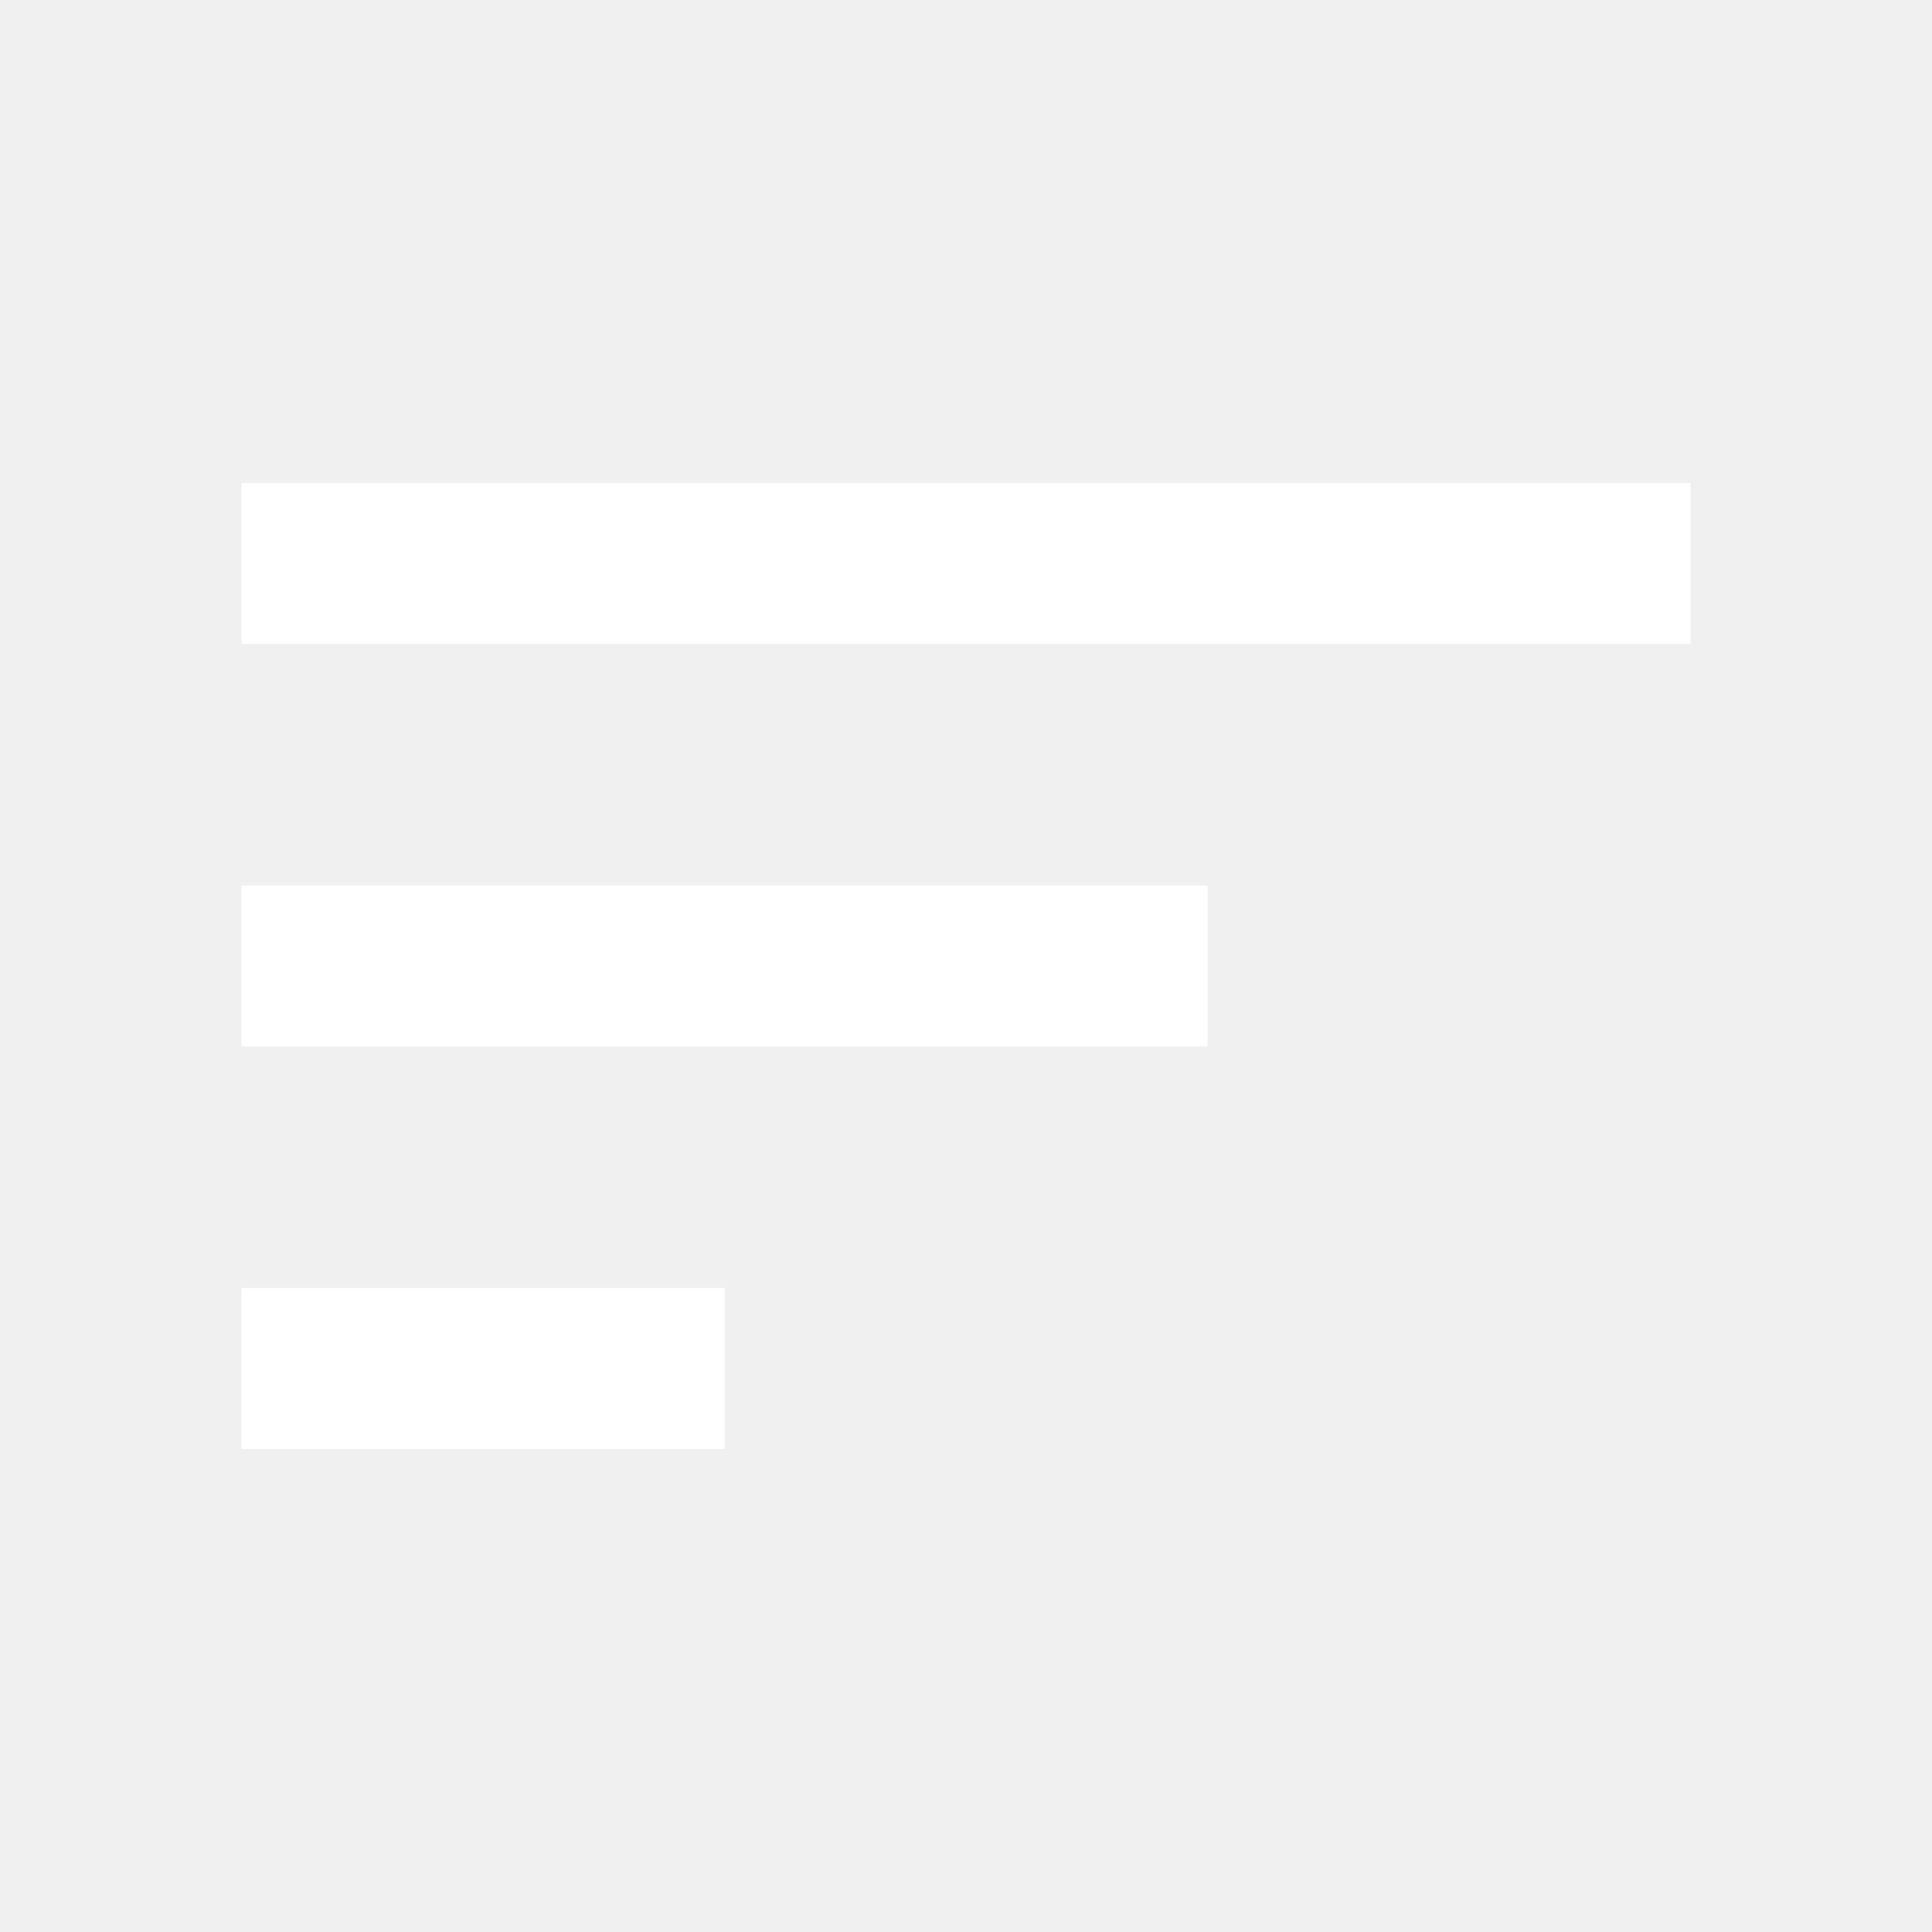
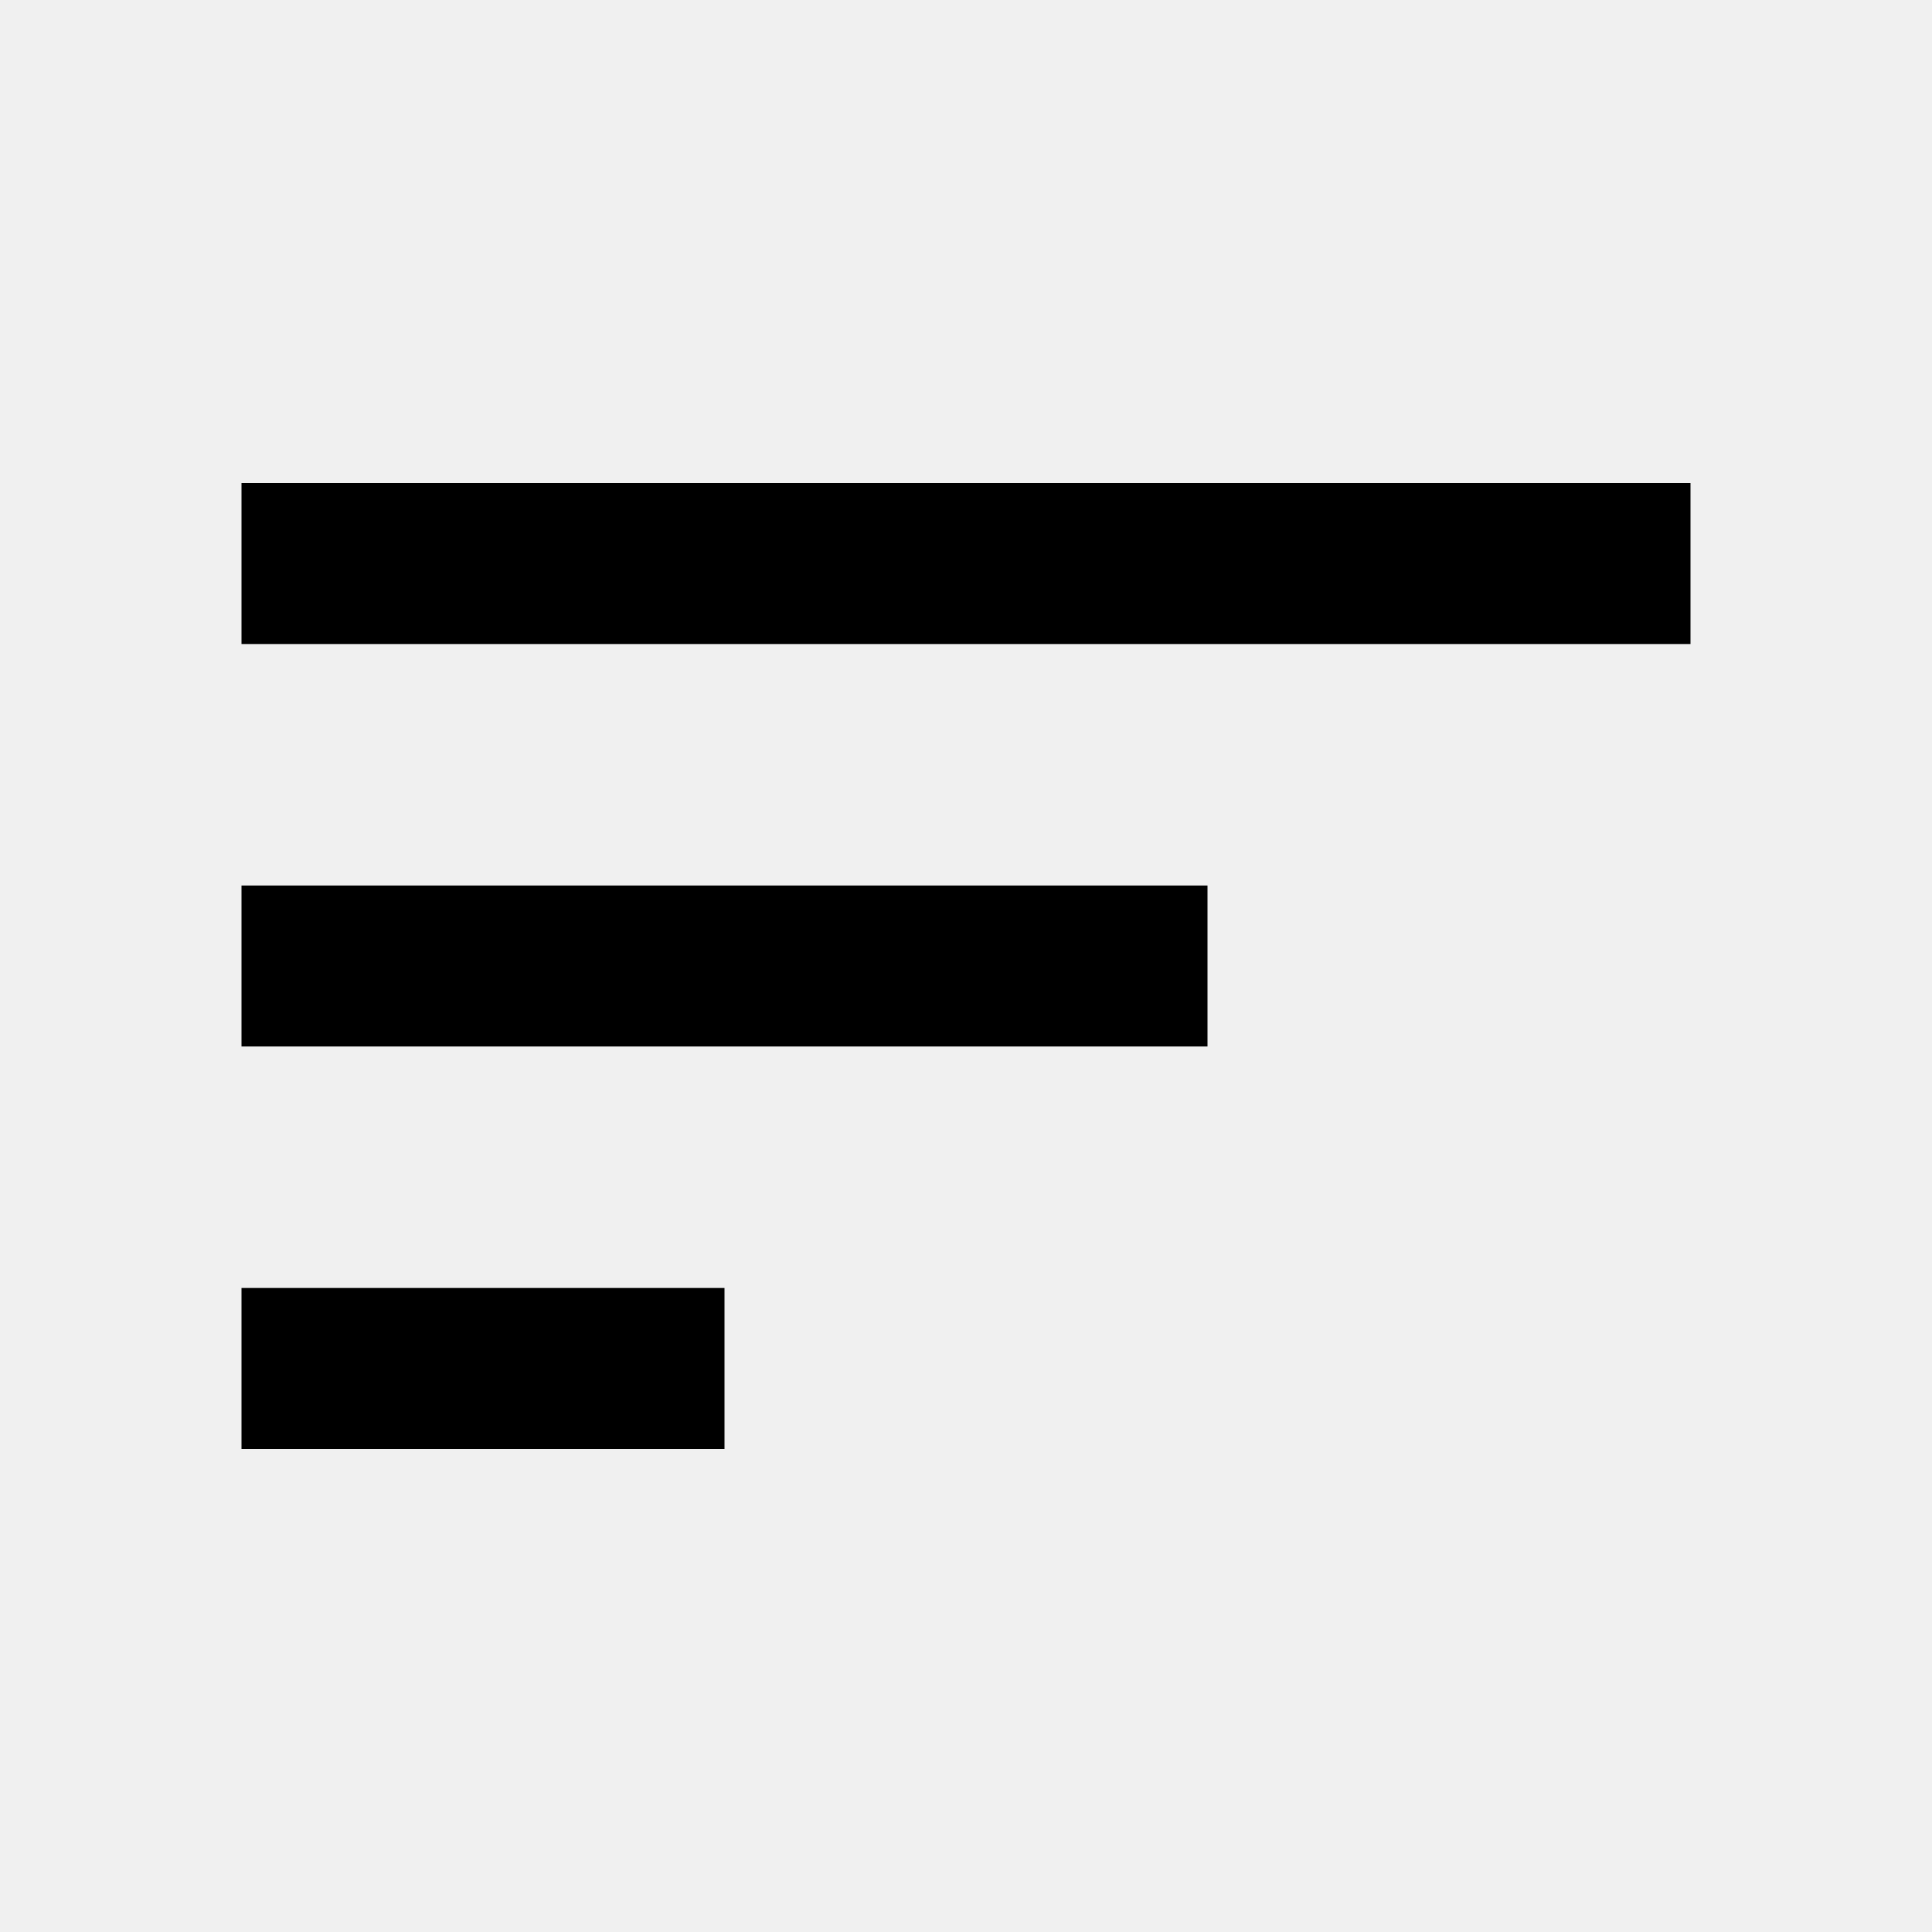
- <svg xmlns="http://www.w3.org/2000/svg" width="38" height="38" viewBox="0 0 38 38" fill="none">
-   <path d="M4.75 28.5H14.25V25.333H4.75V28.5ZM4.75 9.5V12.667H33.25V9.5H4.75ZM4.75 20.583H23.75V17.417H4.75V20.583Z" fill="white" />
+ <svg xmlns="http://www.w3.org/2000/svg" width="38" height="38" viewBox="0 0 38 38" fill="currentColor">
+   <path d="M4.75 28.5H14.25V25.333H4.75V28.5ZM4.75 9.5V12.667H33.25V9.5H4.75ZM4.75 20.583H23.75V17.417H4.75V20.583Z" fill="currentColor" />
</svg>
